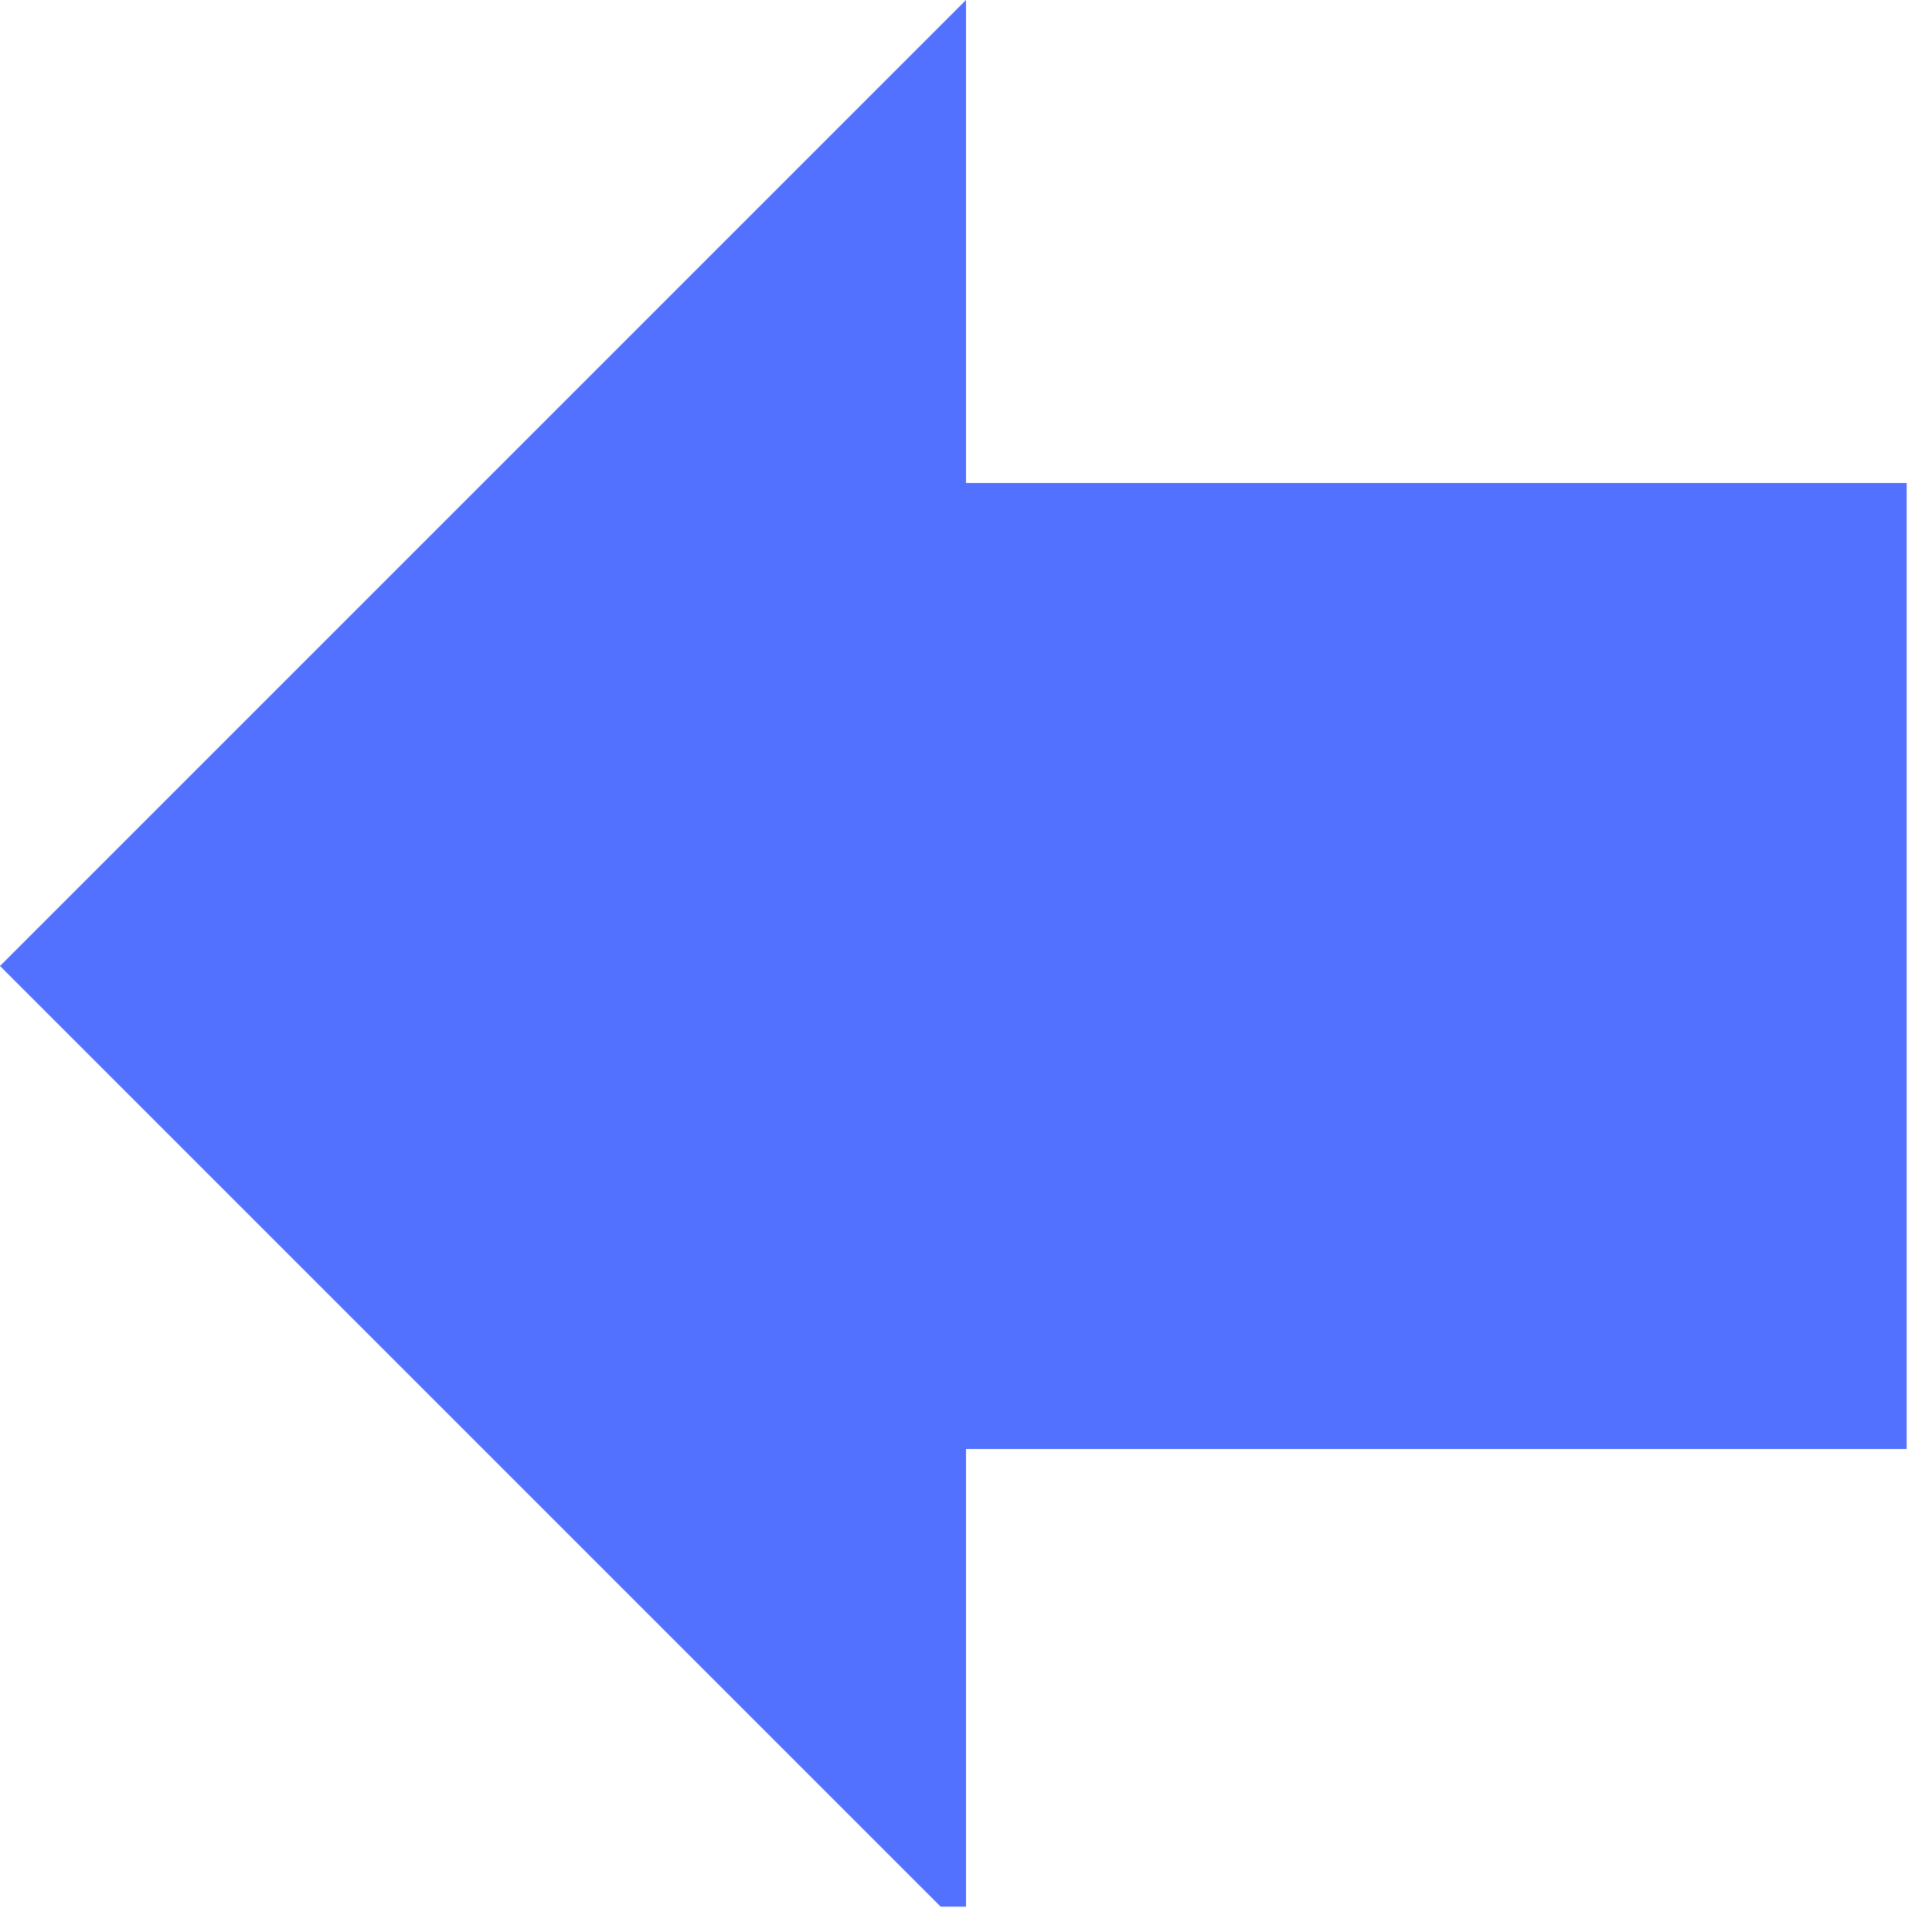
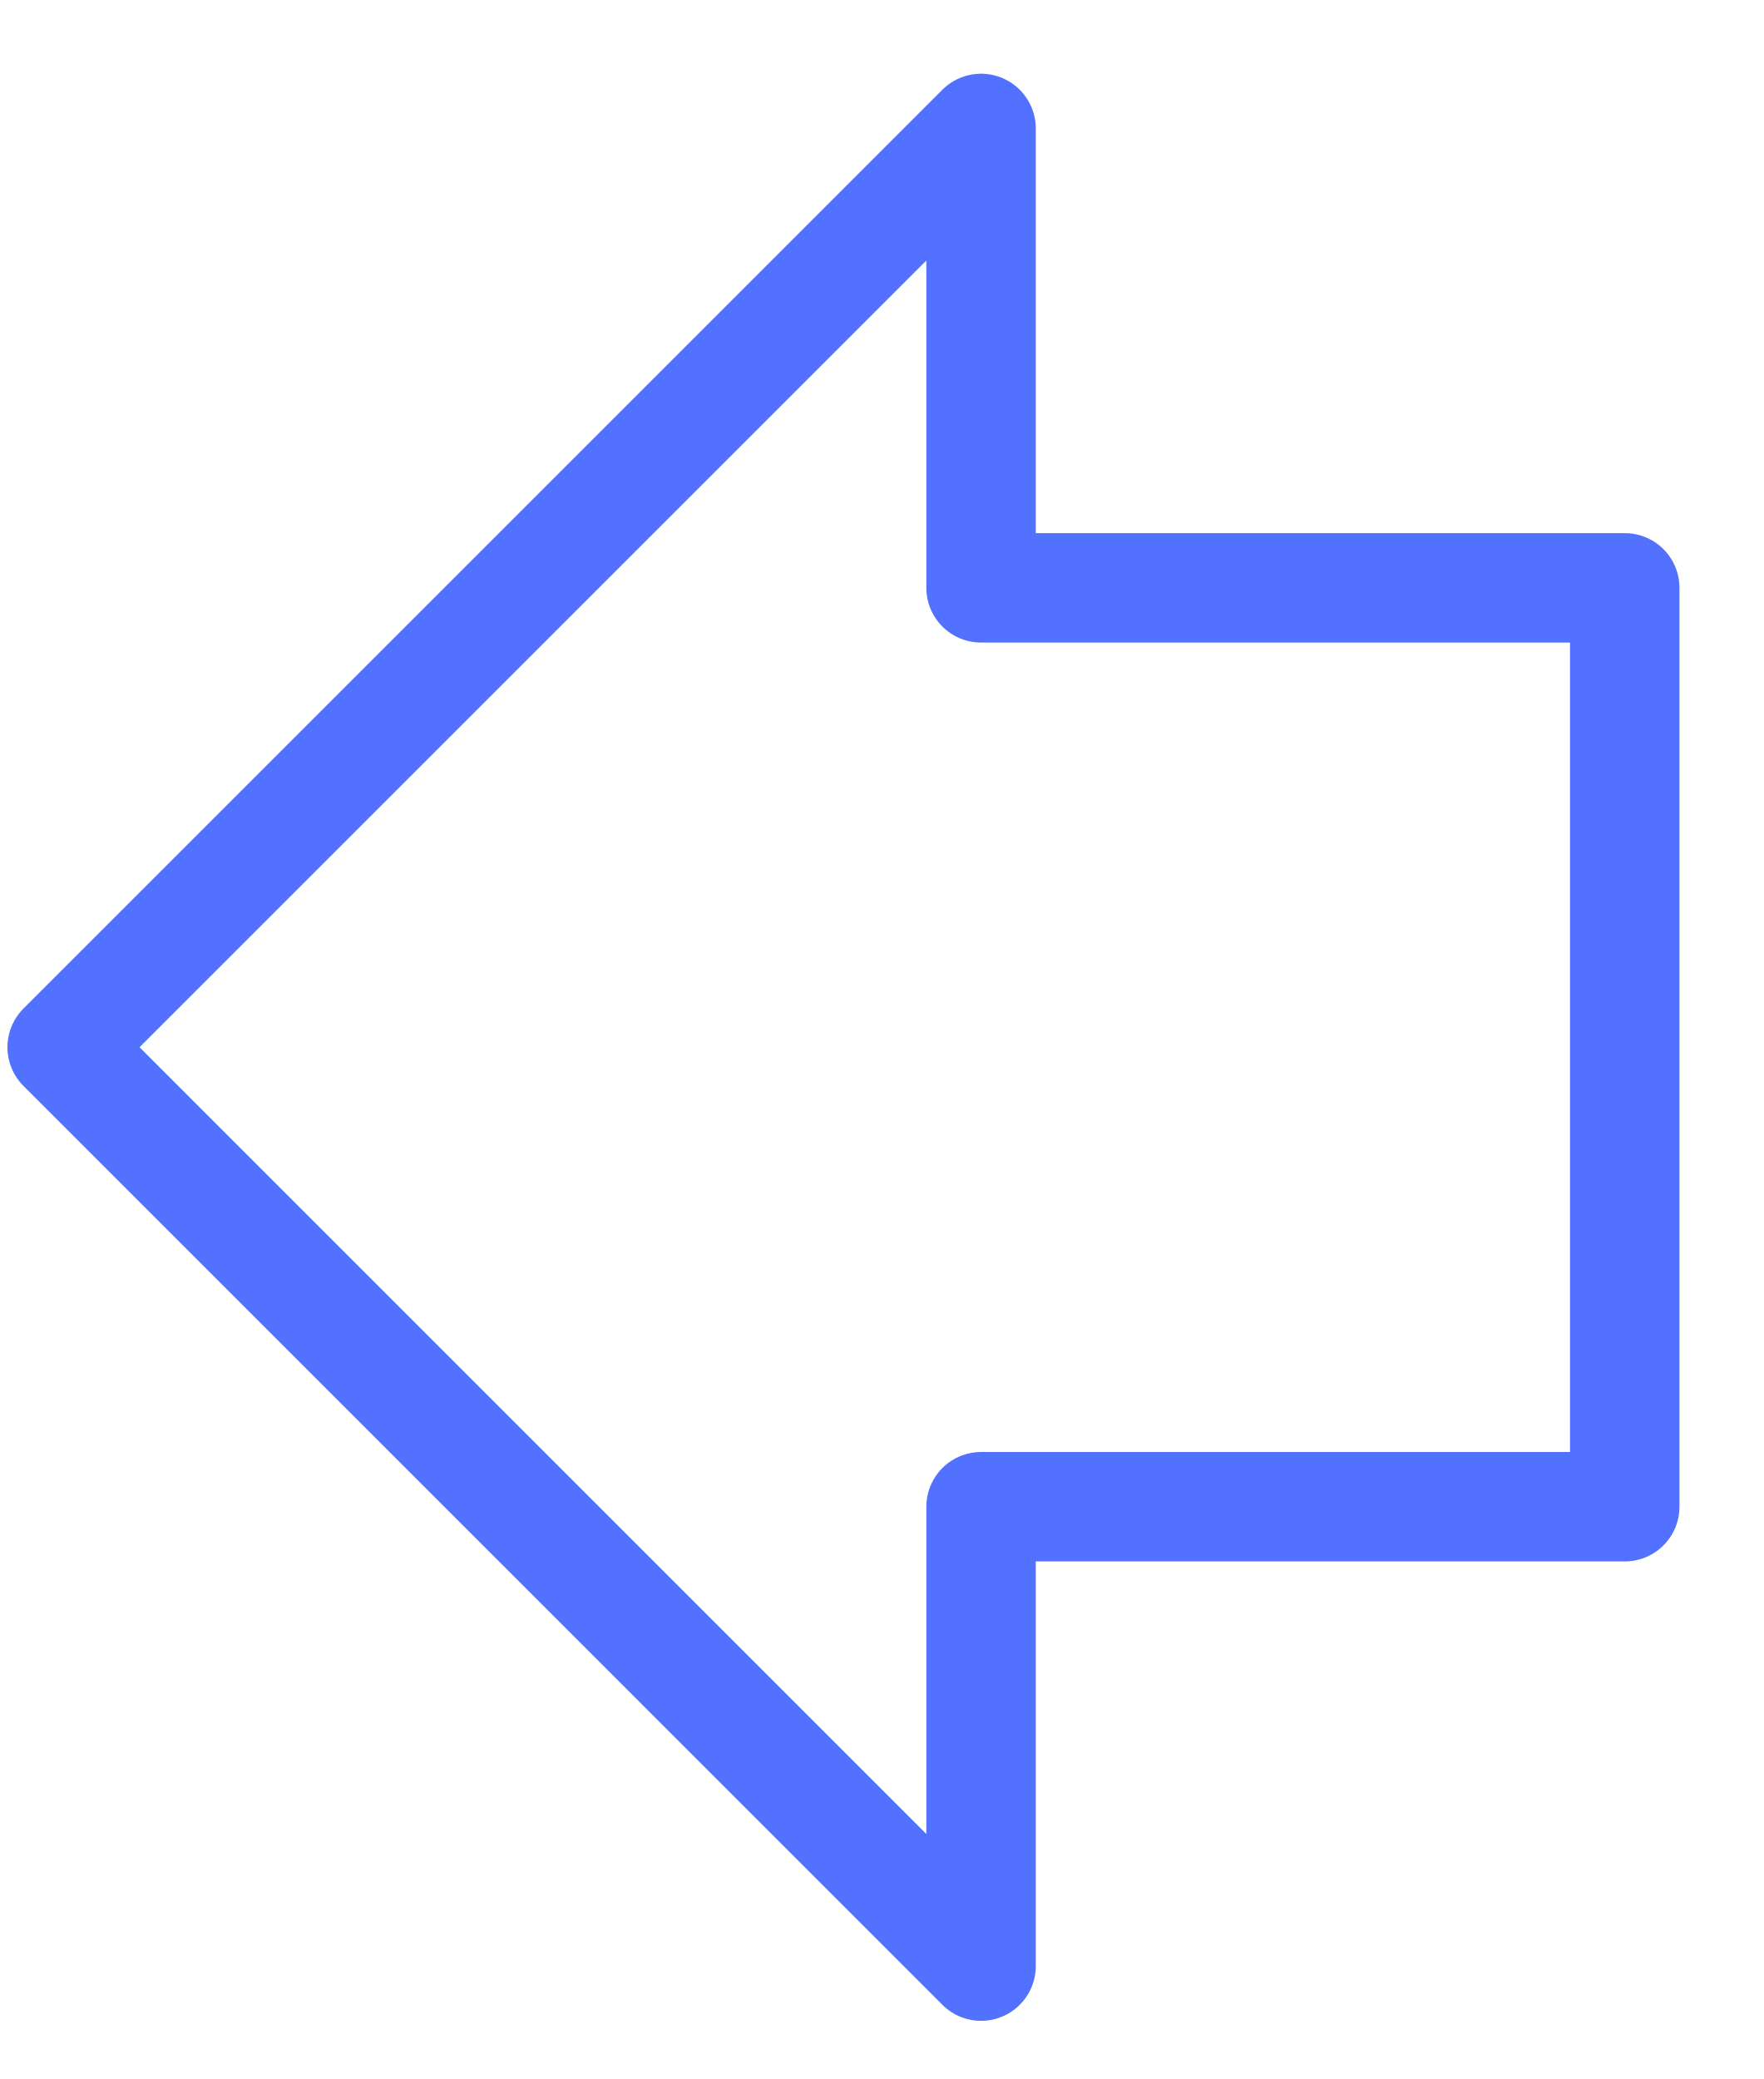
- <svg xmlns="http://www.w3.org/2000/svg" width="50" zoomAndPan="magnify" viewBox="0 0 37.5 37.5" height="50" preserveAspectRatio="xMidYMid meet" version="1.0">
-   <defs>
-     <clipPath id="b6d4540942">
-       <path d="M 0 0 L 37.008 0 L 37.008 37.008 L 0 37.008 Z M 0 0 " clip-rule="nonzero" />
+ <svg xmlns="http://www.w3.org/2000/svg" width="32.227" zoomAndPan="magnify" viewBox="0 0 24.17 28.5" height="38" preserveAspectRatio="xMidYMid" version="1.0" id="svg435">
+   <defs id="defs429">
+     <clipPath id="c1fd553cea">
+       <path d="m 22.5,22.5 h 30 v 30 h -30 z m 0,0" clip-rule="nonzero" id="path426" />
    </clipPath>
  </defs>
-   <g clip-path="url(#b6d4540942)">
-     <path fill="#5271ff" d="M 18.75 9.375 L 18.75 0 L 0 18.75 L 18.75 37.5 L 18.75 28.125 L 37.5 28.125 L 37.5 9.375 Z M 18.75 9.375 " fill-opacity="1" fill-rule="nonzero" />
+   <g clip-path="url(#c1fd553cea)" id="g433" transform="matrix(0.9475982,0,0,0.9475982,-21.32096,-21.32096)" style="stroke-width:1.055">
+     <path fill="#5271ff" d="M 36.691,31.004 V 24.358 L 23.399,37.65 36.691,50.943 v -6.646 h 9.311 V 31.004 Z" fill-opacity="1" fill-rule="nonzero" id="path431" style="fill:none;stroke:#5271ff;stroke-width:1.583;stroke-linecap:round;stroke-linejoin:round;stroke-dasharray:none;stroke-opacity:1;paint-order:normal" />
  </g>
</svg>
